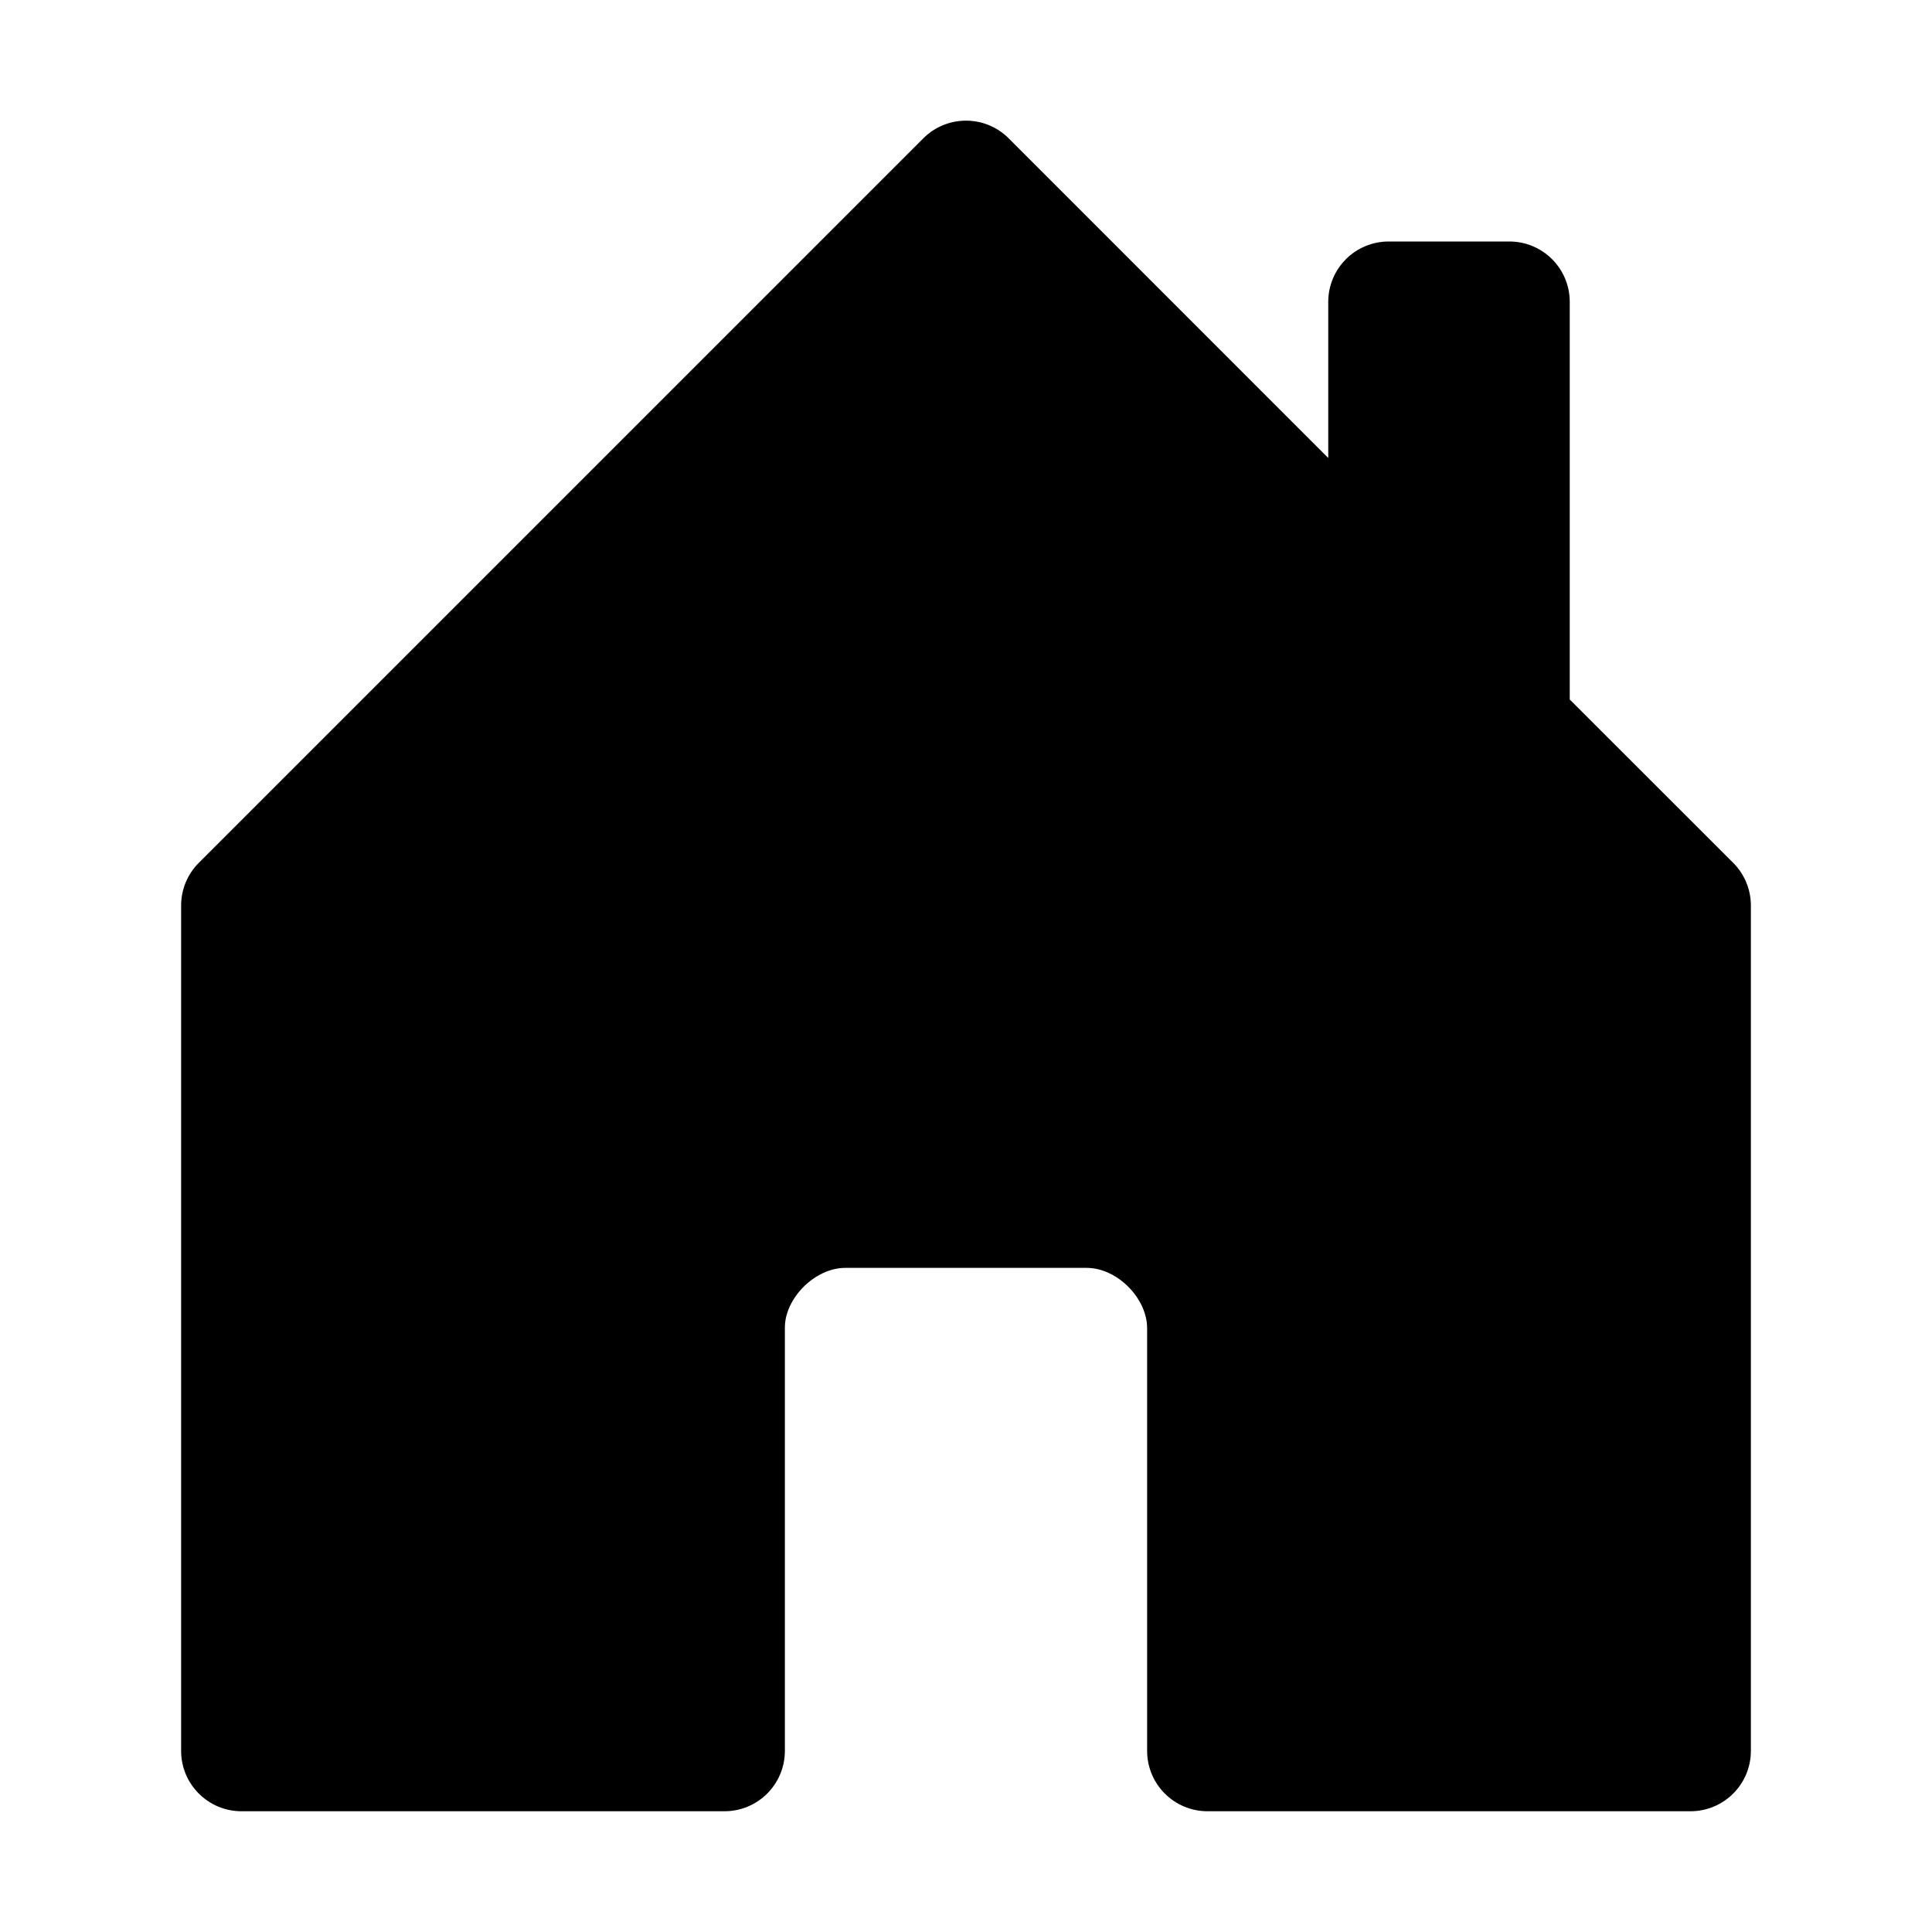
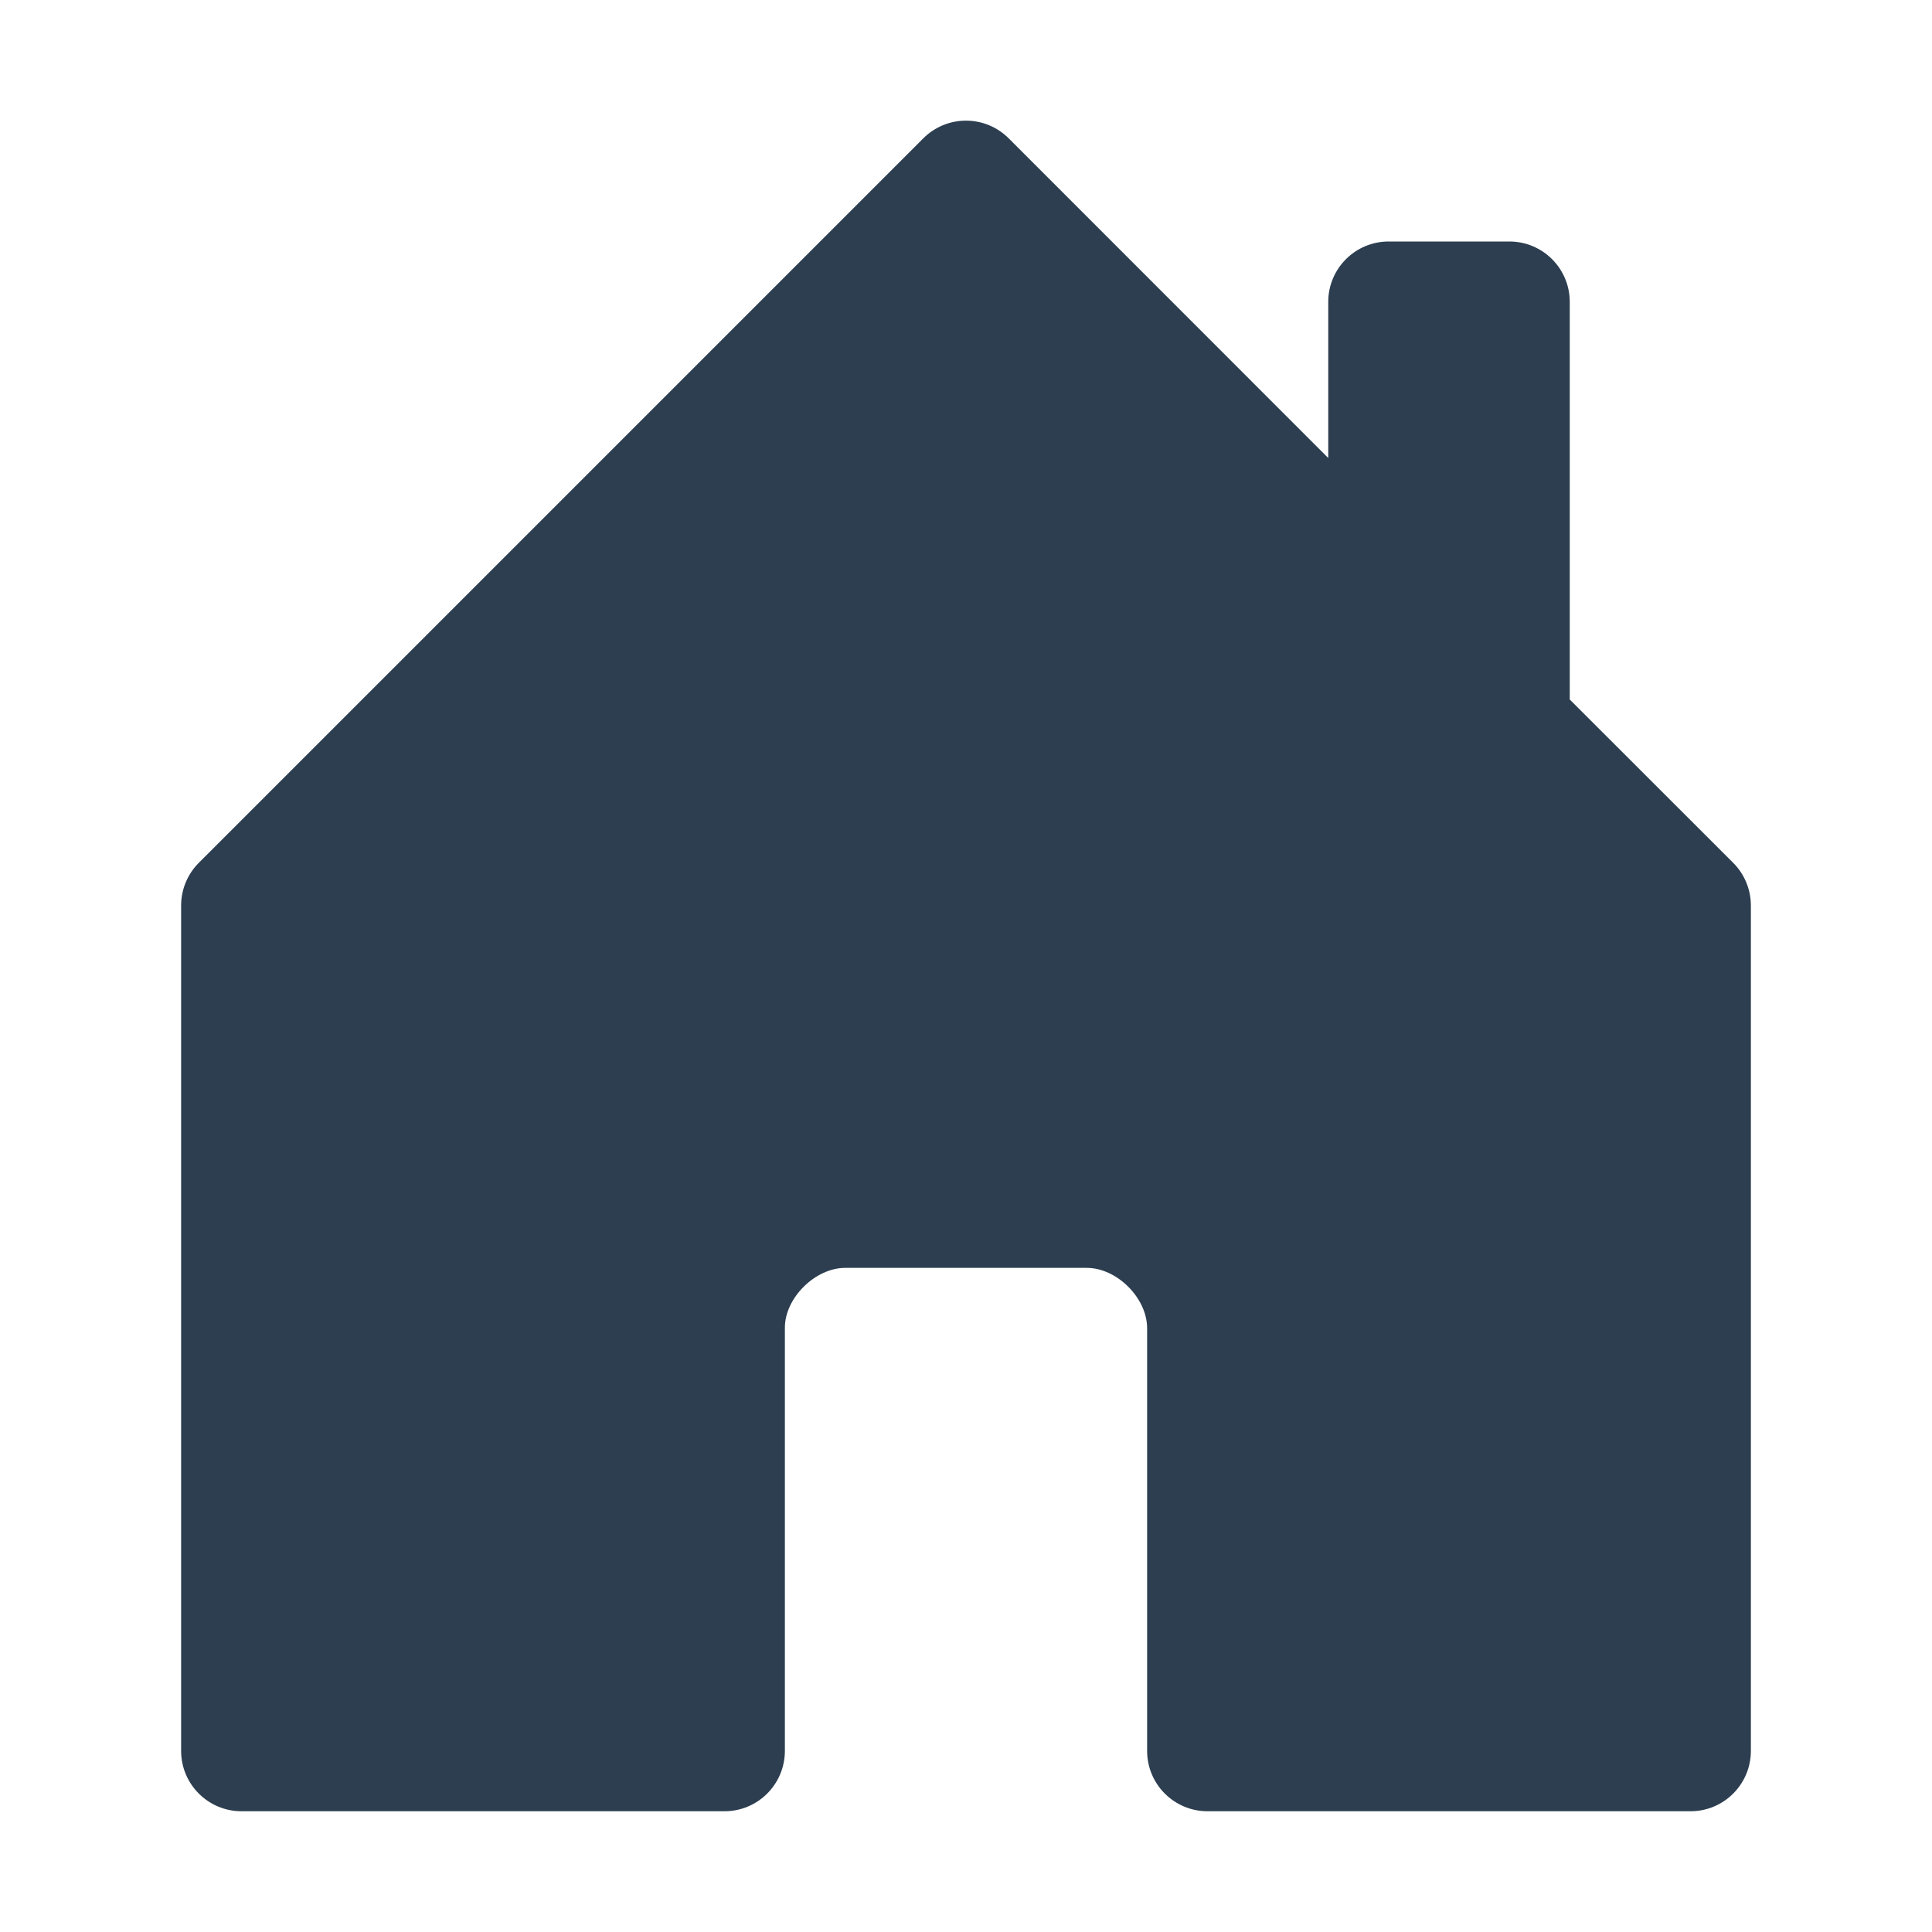
- <svg xmlns="http://www.w3.org/2000/svg" width="16" height="16" fill="currentColor" class="bi bi-house-door-fill" viewBox="0 0 16 16">
+ <svg xmlns="http://www.w3.org/2000/svg" width="16" height="16" fill="#2c3e50" class="bi bi-house-door-fill" viewBox="0 0 16 16">
  <path d="M6.5 14.5v-3.505c0-.245.25-.495.5-.495h2c.25 0 .5.25.5.5v3.5a.5.5 0 0 0 .5.5h4a.5.5 0 0 0 .5-.5v-7a.5.5 0 0 0-.146-.354L13 5.793V2.5a.5.5 0 0 0-.5-.5h-1a.5.5 0 0 0-.5.5v1.293L8.354 1.146a.5.5 0 0 0-.708 0l-6 6A.5.5 0 0 0 1.5 7.5v7a.5.5 0 0 0 .5.5h4a.5.5 0 0 0 .5-.5Z" />
</svg>
